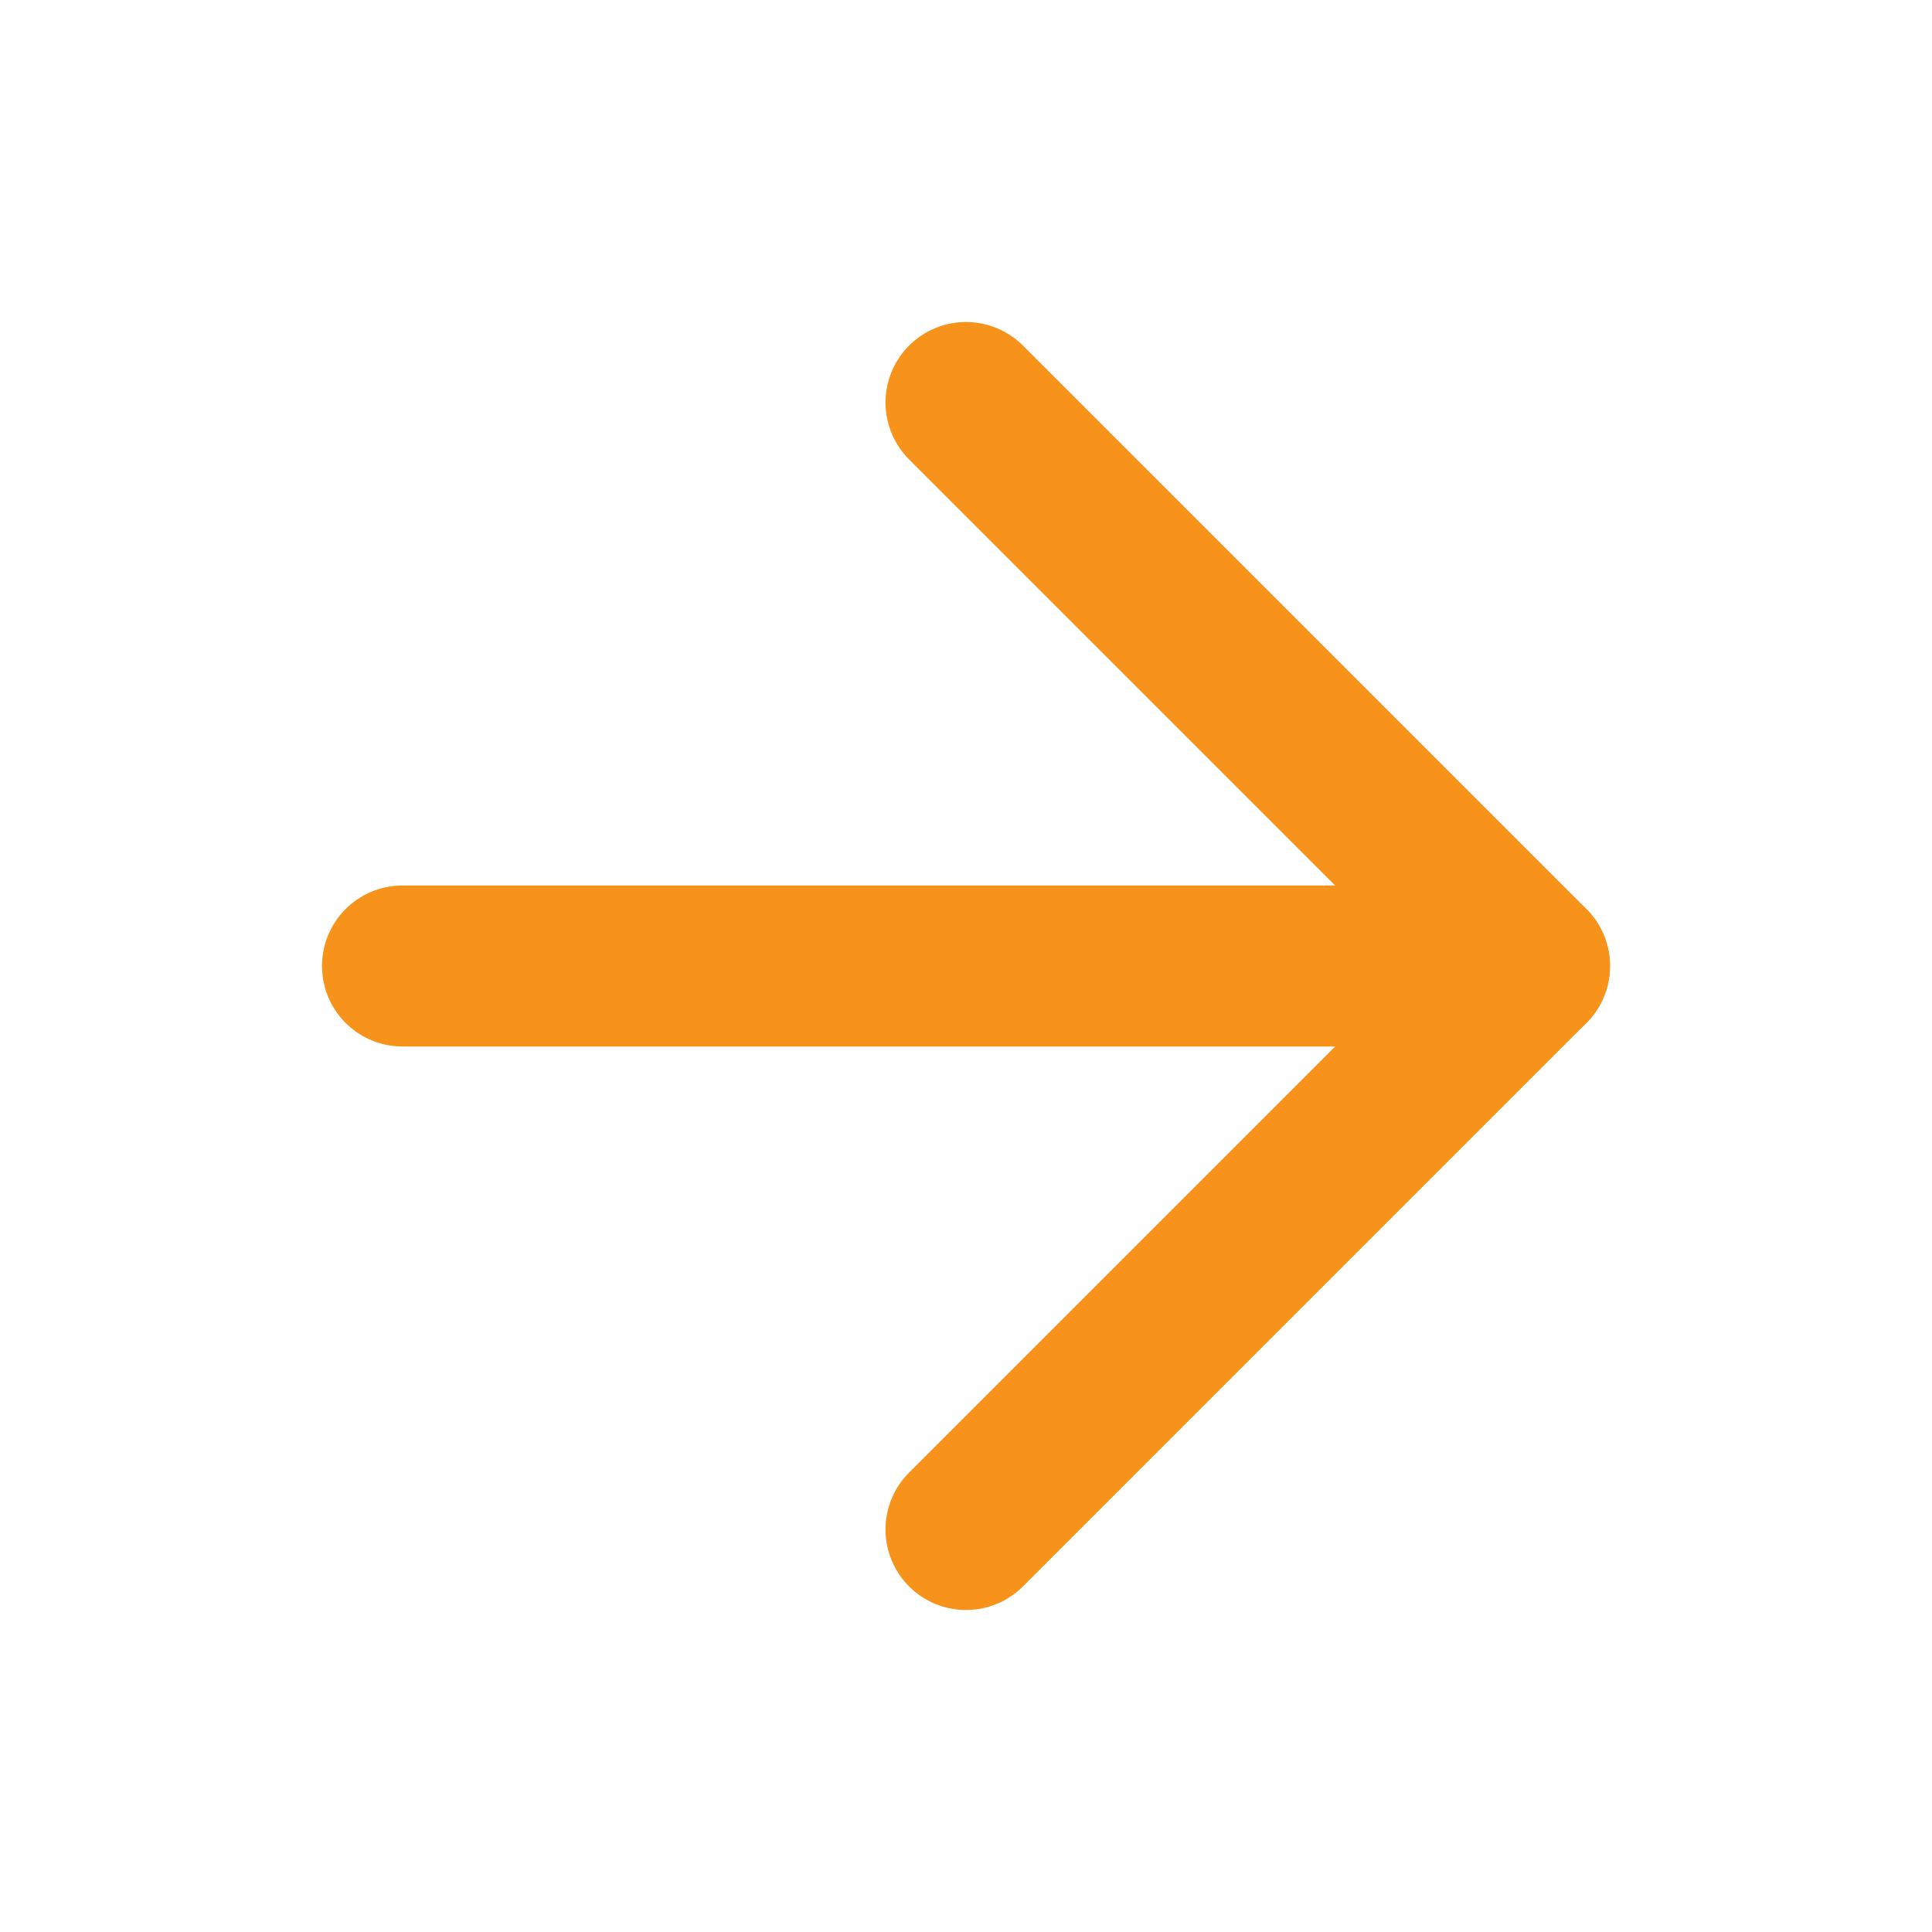
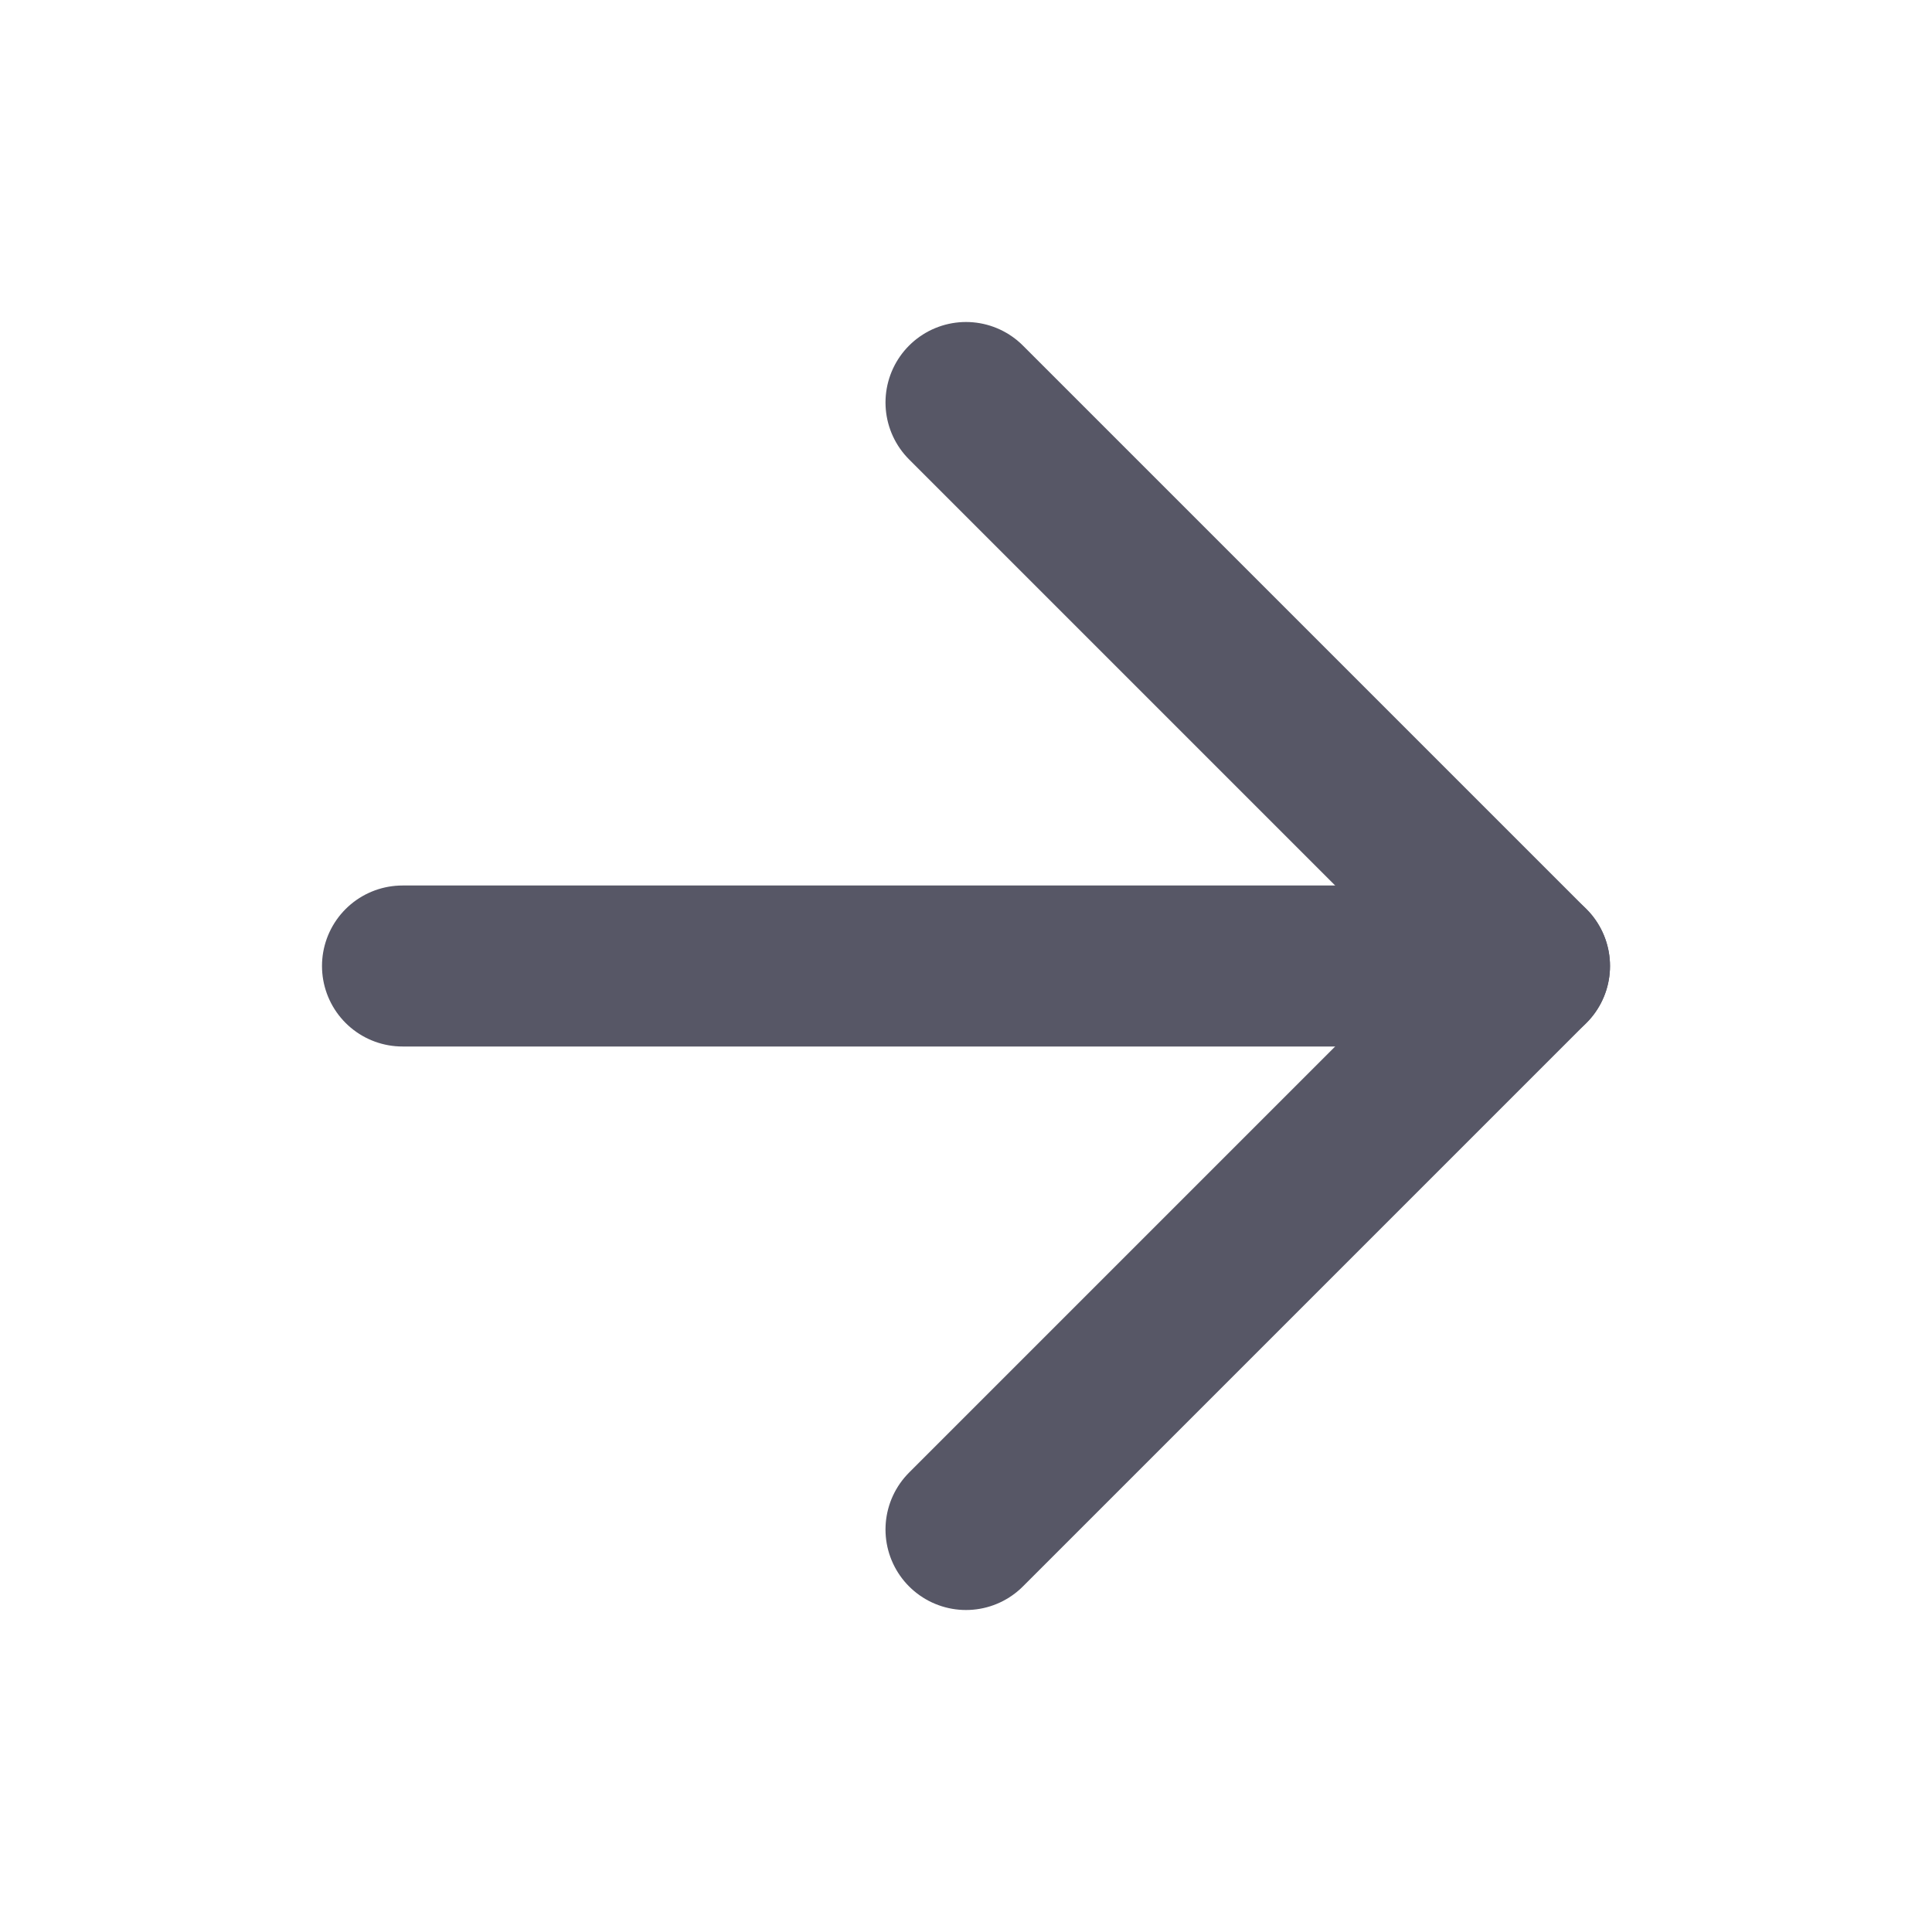
<svg xmlns="http://www.w3.org/2000/svg" width="24" height="24" viewBox="0 0 24 24" fill="none">
-   <path d="M5 12H19" stroke="#F7931A" stroke-width="2" stroke-linecap="round" stroke-linejoin="round" />
-   <path d="M12 5L19 12L12 19" stroke="#F7931A" stroke-width="2" stroke-linecap="round" stroke-linejoin="round" />
+   <path d="M5 12H19" stroke="#575766" stroke-width="2" stroke-linecap="round" stroke-linejoin="round" />
+   <path d="M12 5L19 12L12 19" stroke="#575766" stroke-width="2" stroke-linecap="round" stroke-linejoin="round" />
</svg>
